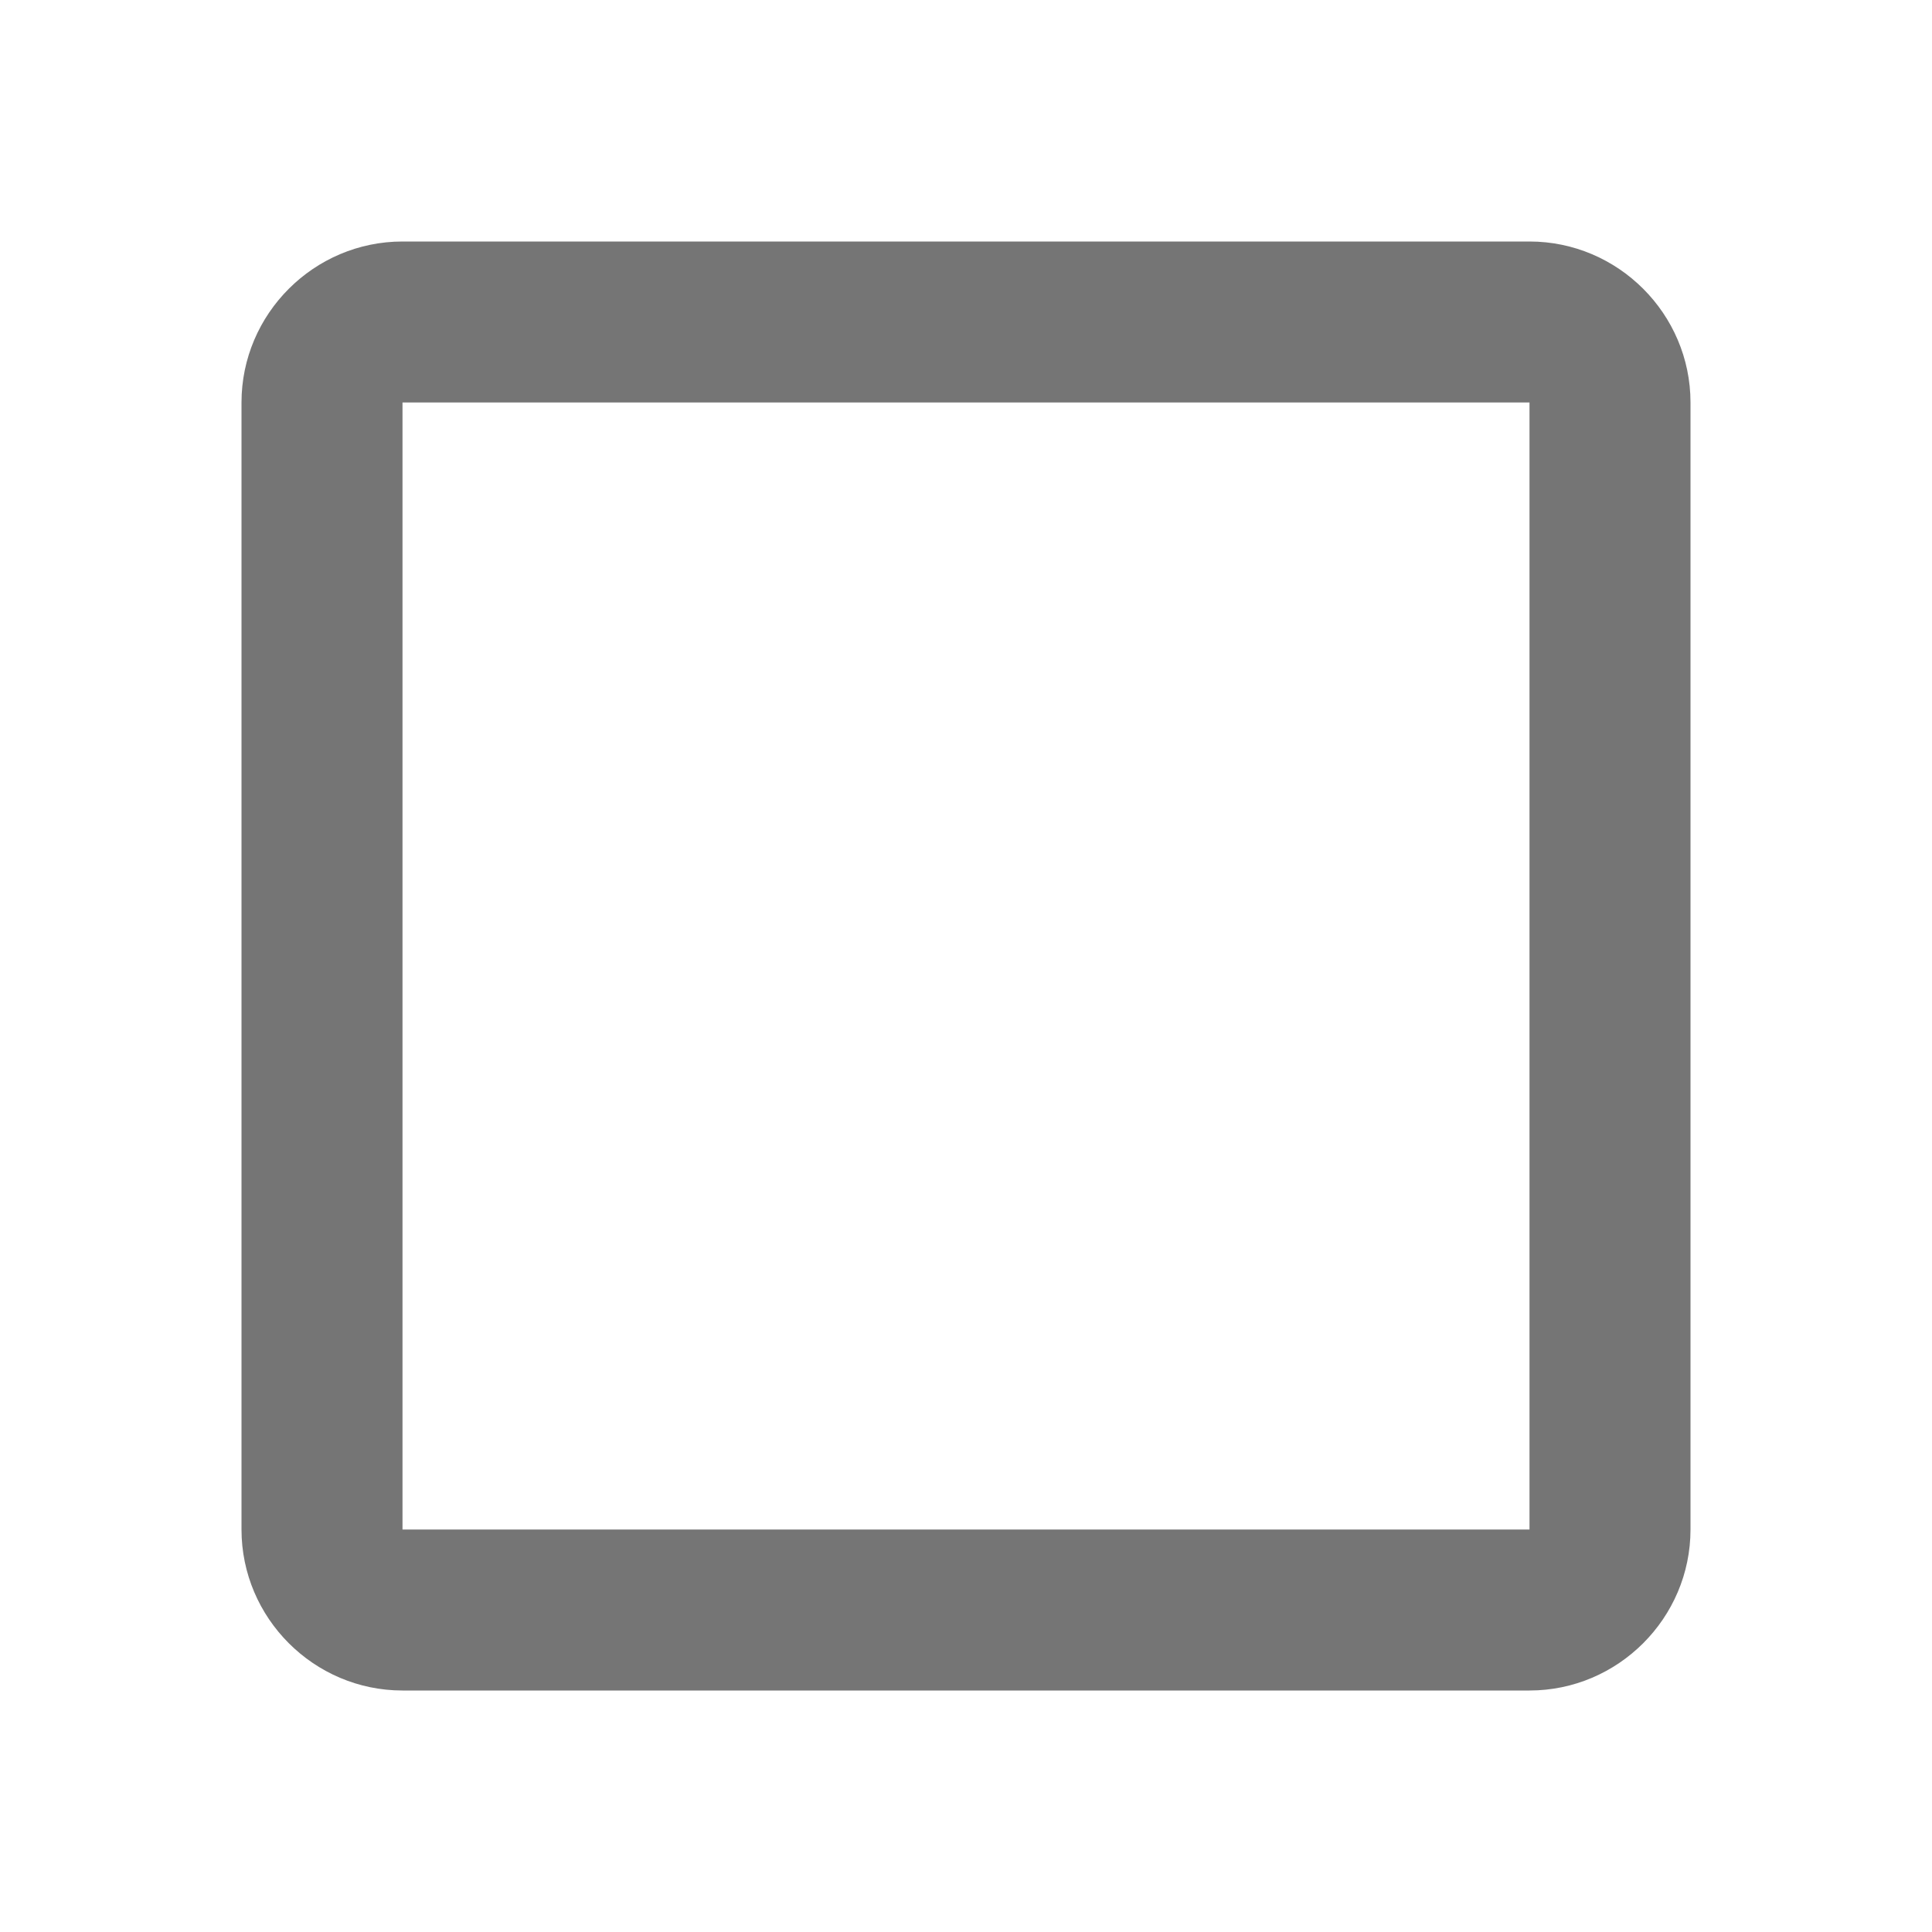
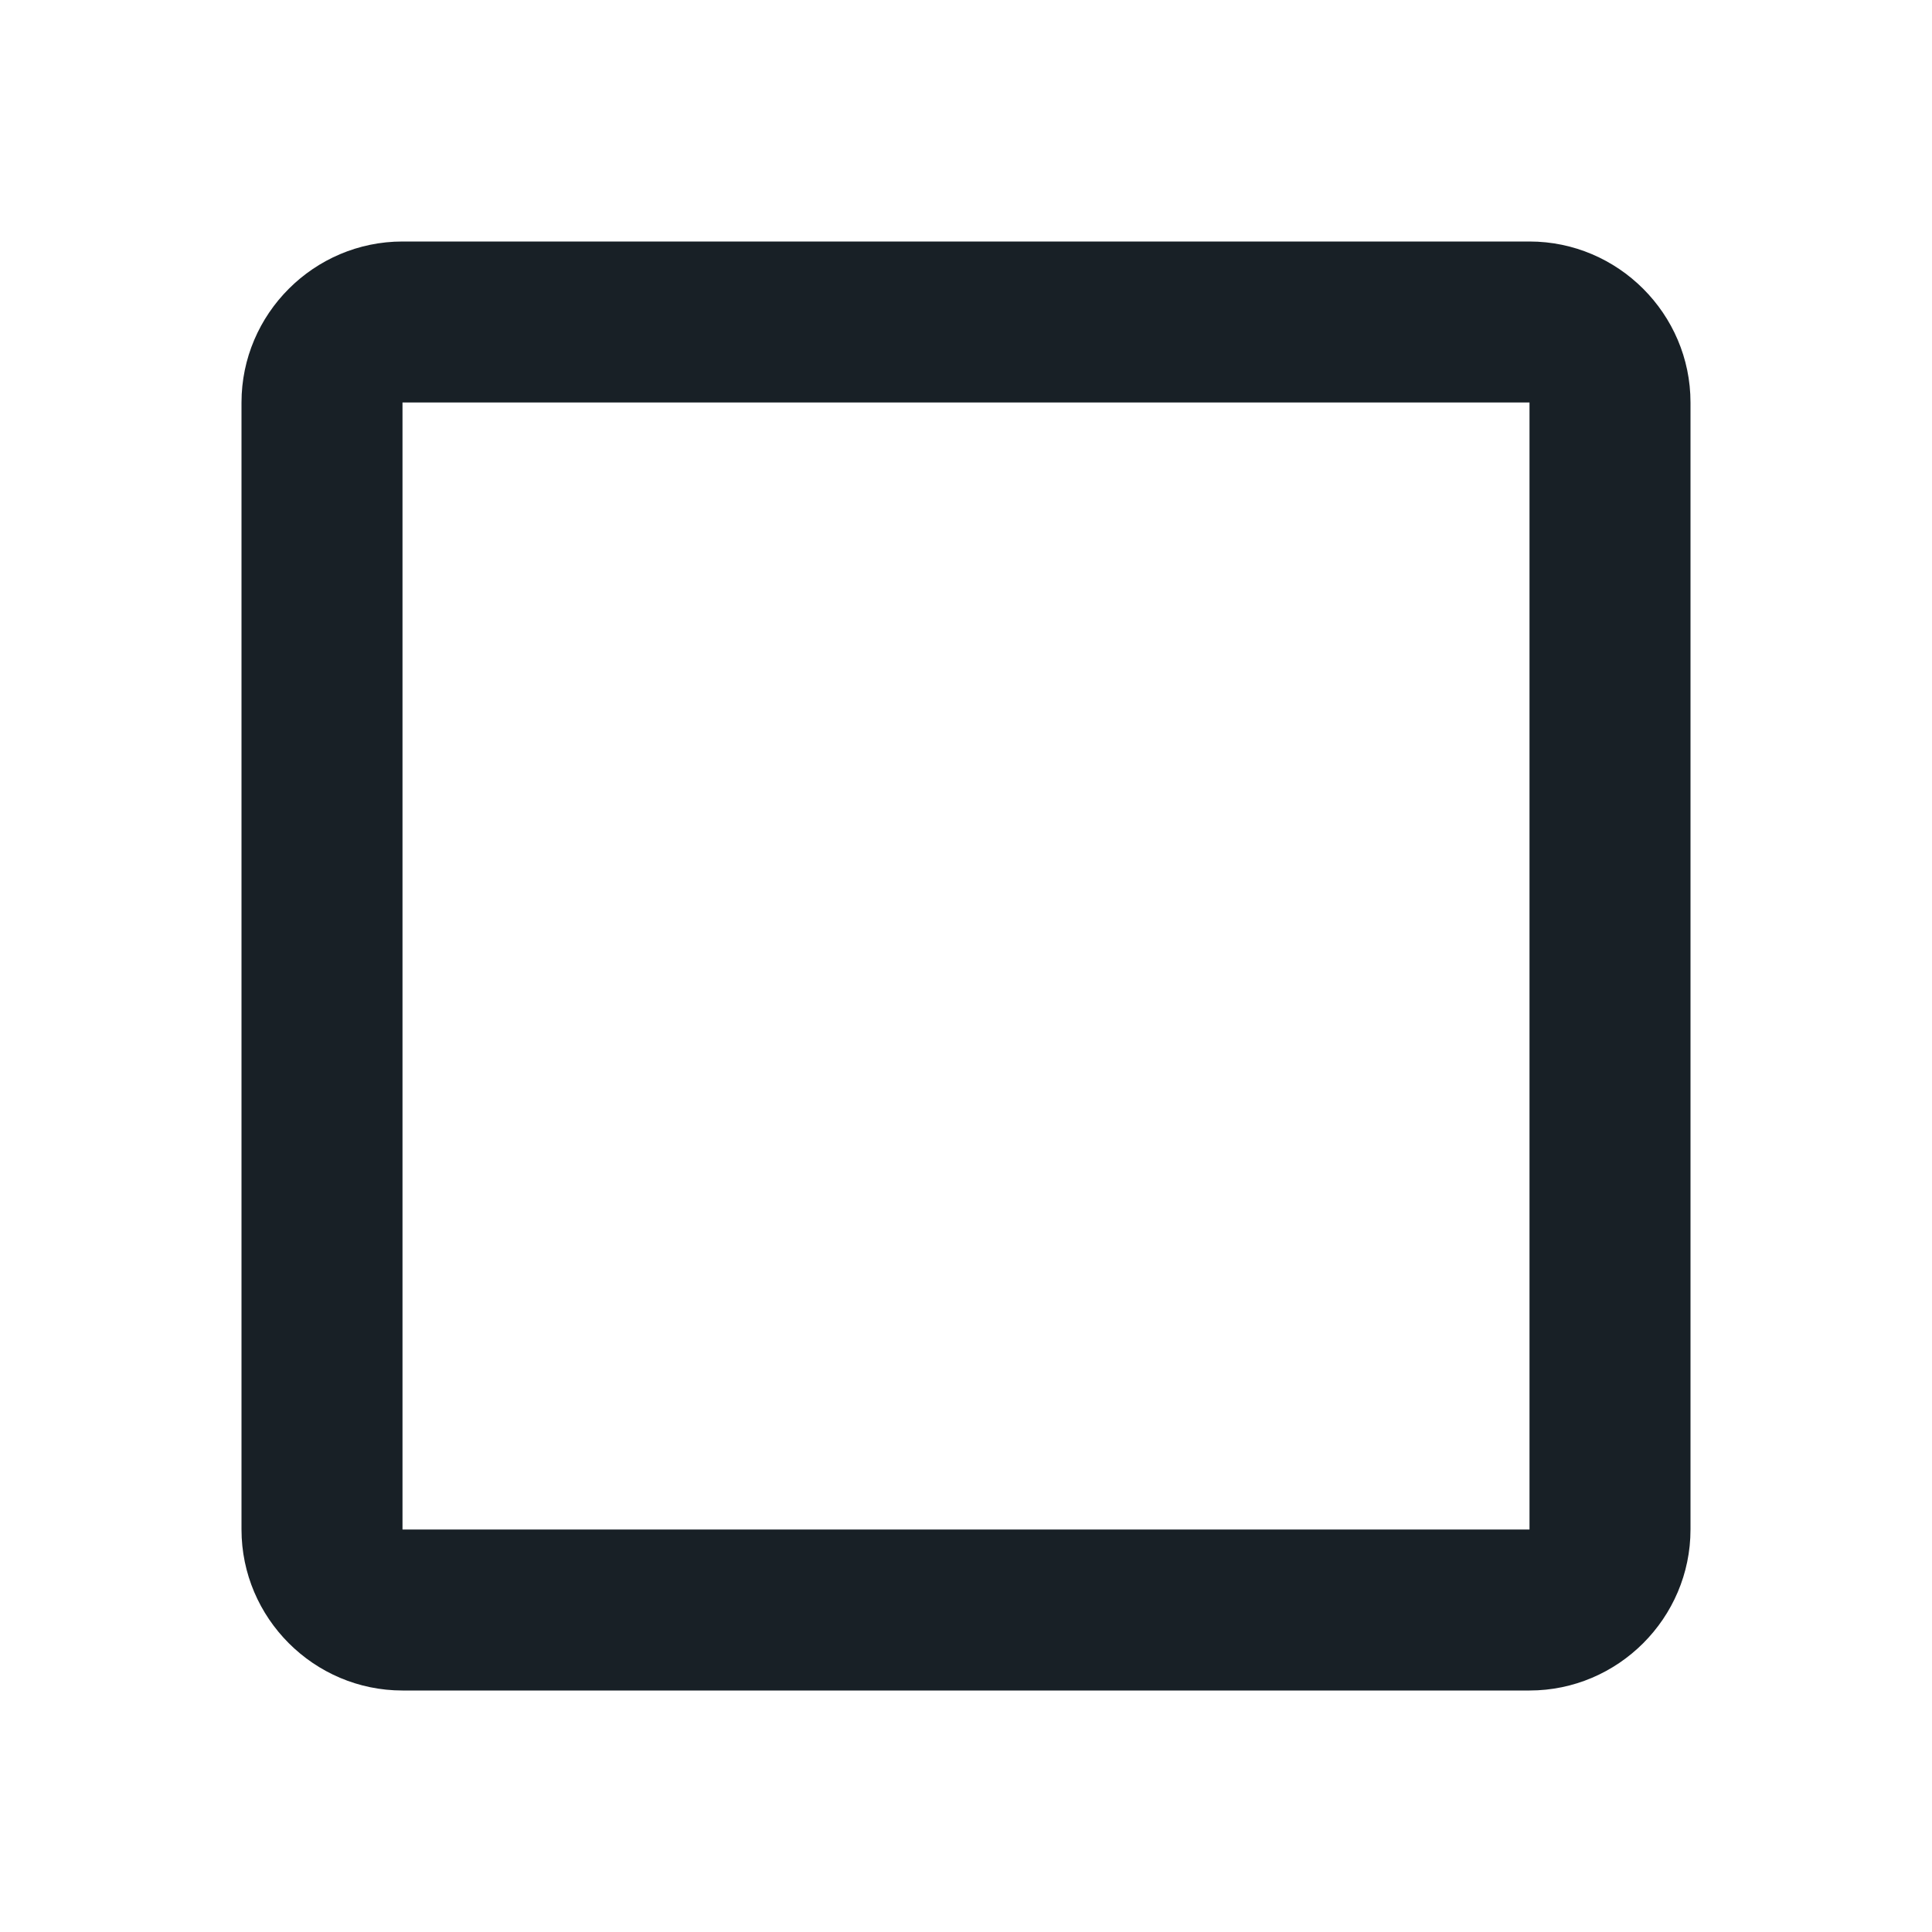
<svg xmlns="http://www.w3.org/2000/svg" width="24" height="24" viewBox="0 0 24 24" fill="none">
-   <path fill-rule="evenodd" clip-rule="evenodd" d="M5 3H19C20.1 3 21 3.9 21 5V19C21 20.1 20.1 21 19 21H5C3.9 21 3 20.1 3 19V5C3 3.9 3.9 3 5 3ZM19 19V5H5V19H19Z" fill="black" fill-opacity="0.54" />
+   <path fill-rule="evenodd" clip-rule="evenodd" d="M5 3H19C20.1 3 21 3.9 21 5V19C21 20.1 20.1 21 19 21H5C3.9 21 3 20.1 3 19V5C3 3.9 3.9 3 5 3ZM19 19V5H5V19H19Z" fill="#182026" />
</svg>
